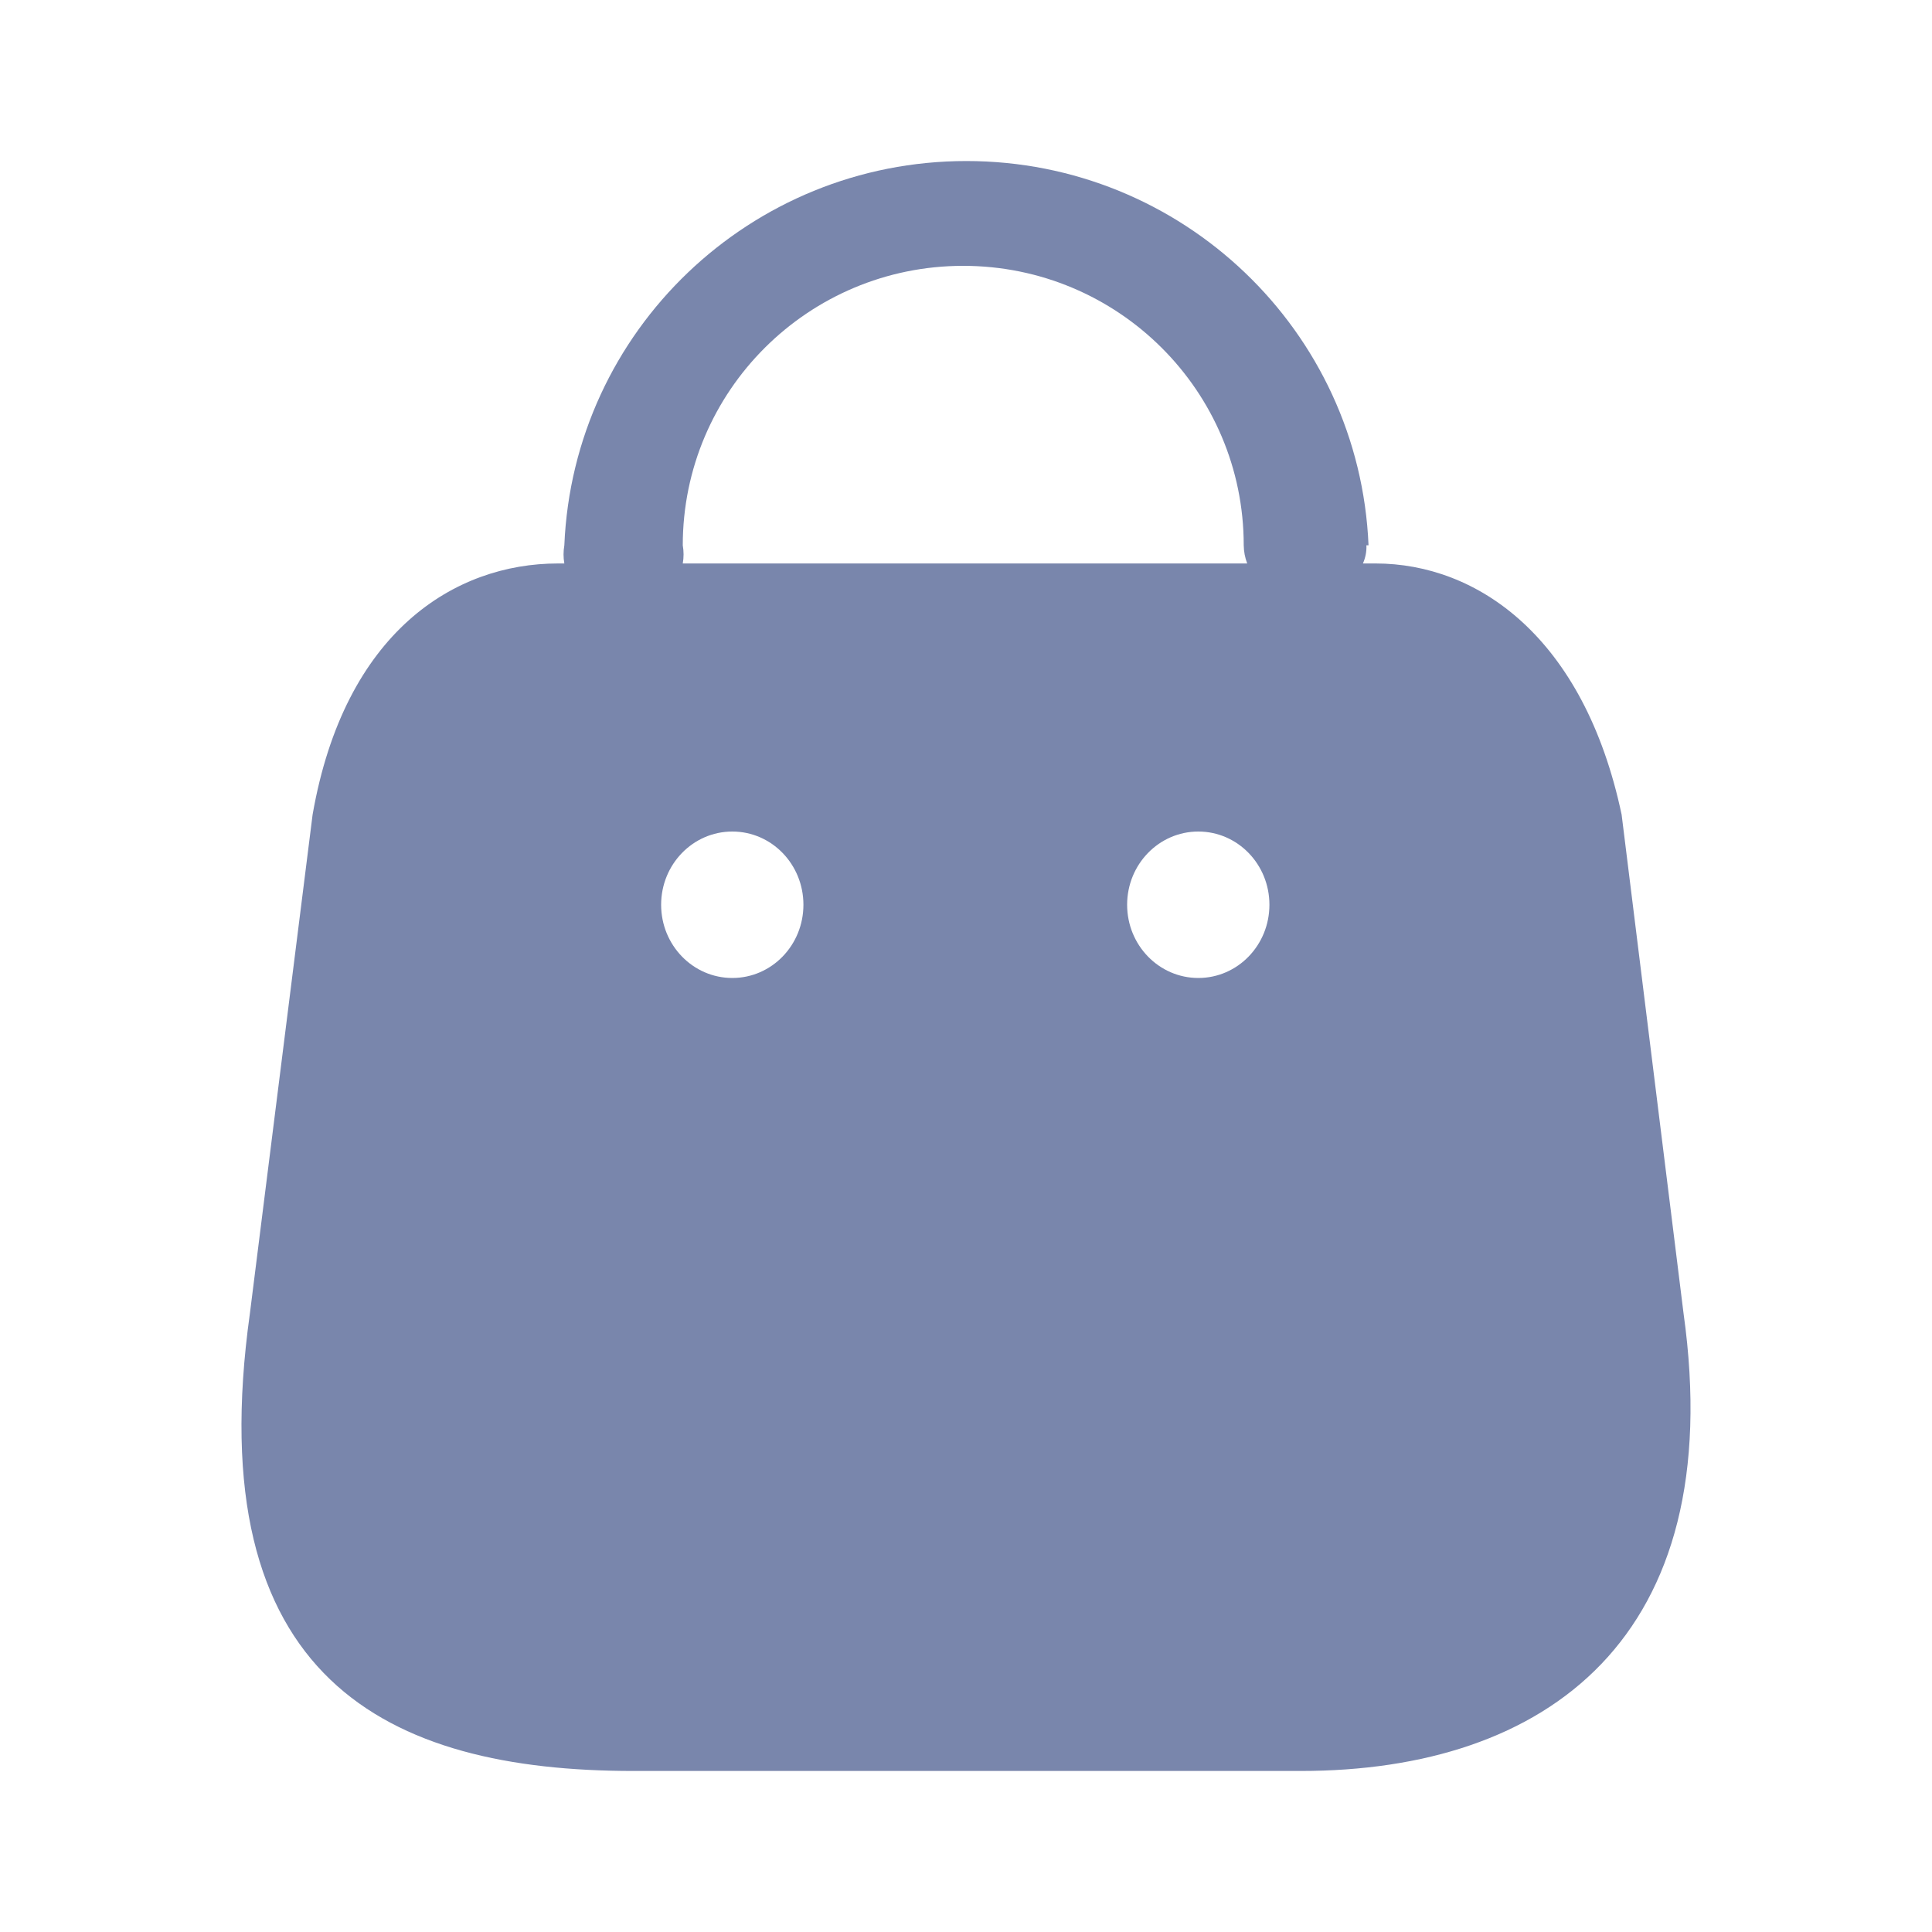
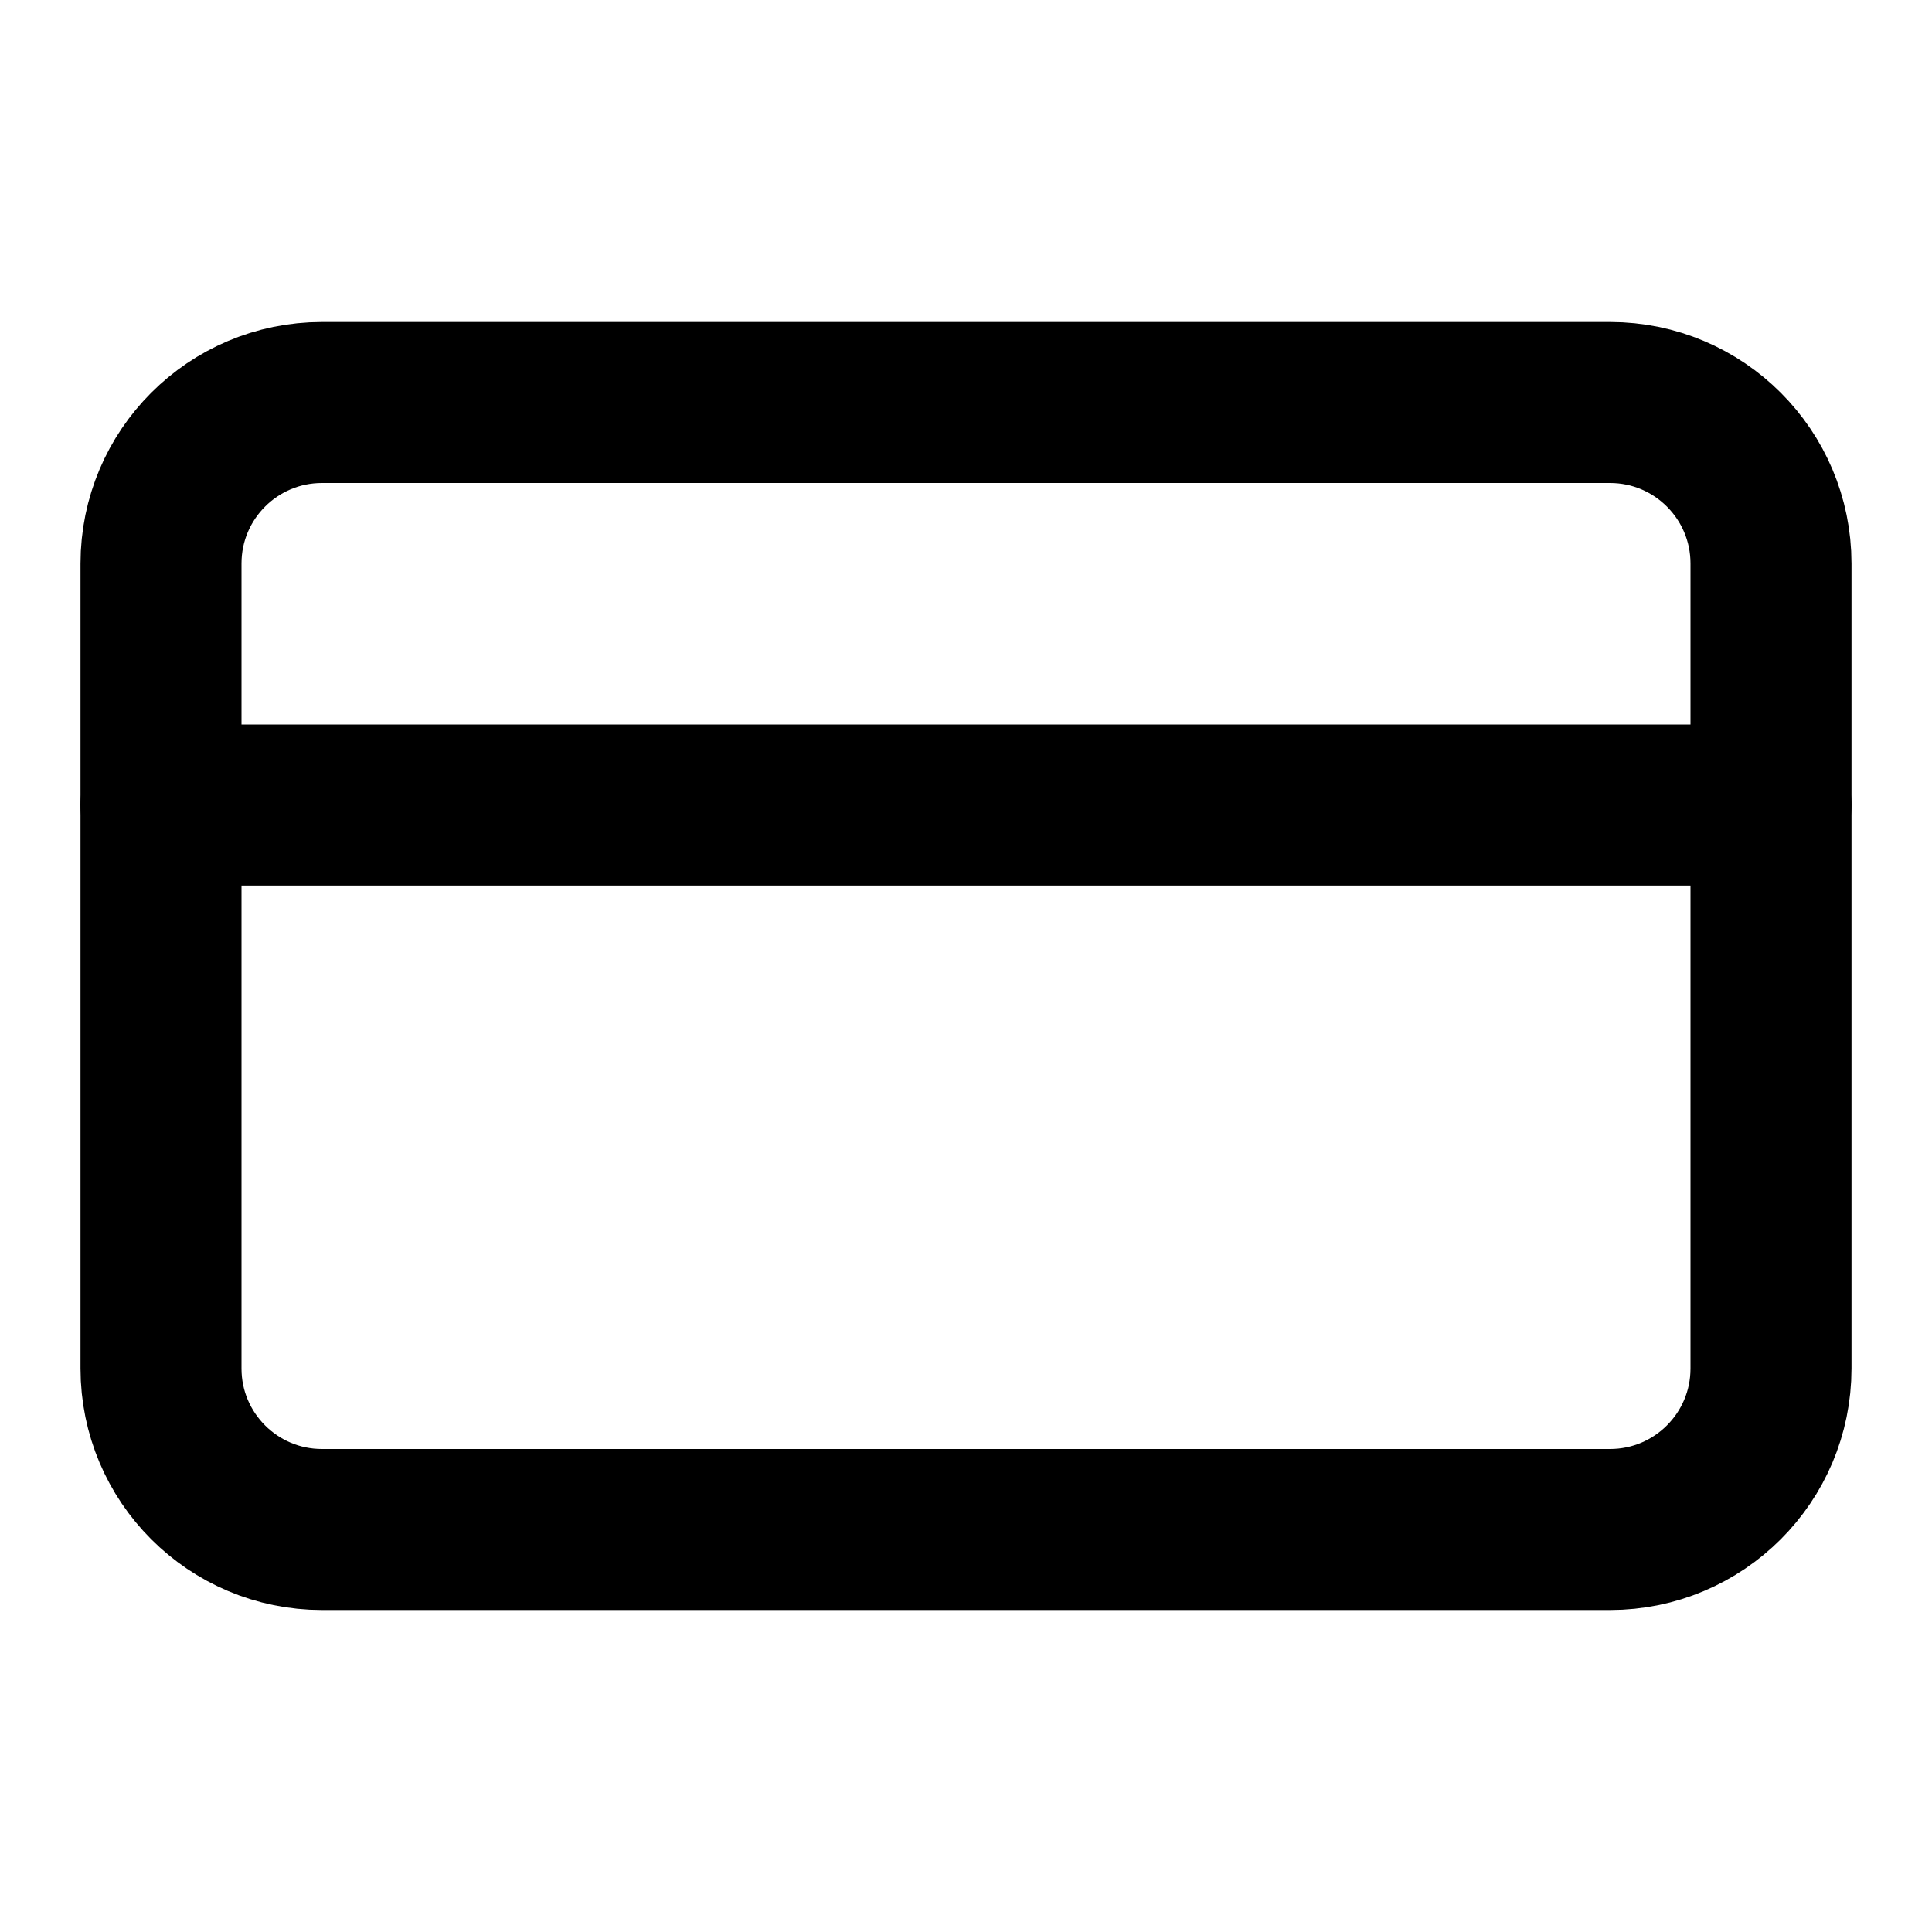
- <svg xmlns="http://www.w3.org/2000/svg" width="20" height="20" viewBox="0 0 20 20" fill="none">
-   <path fill-rule="evenodd" clip-rule="evenodd" d="M14.109 5.833C14.135 5.774 14.148 5.71 14.145 5.645H14.167C14.073 3.422 12.237 1.667 10.004 1.667C7.771 1.667 5.935 3.422 5.842 5.645C5.831 5.708 5.831 5.771 5.842 5.833H5.776C4.709 5.833 3.567 6.538 3.236 8.433L2.587 13.596C2.057 17.386 4.009 18.333 6.557 18.333H13.465C16.006 18.333 17.899 16.961 17.428 13.596L16.787 8.433C16.397 6.591 15.292 5.833 14.239 5.833H14.109ZM12.911 5.833C12.888 5.773 12.876 5.71 12.875 5.645C12.875 4.047 11.575 2.752 9.971 2.752C8.368 2.752 7.068 4.047 7.068 5.645C7.079 5.708 7.079 5.771 7.068 5.833H12.911ZM7.581 10.124C7.174 10.124 6.844 9.785 6.844 9.366C6.844 8.947 7.174 8.608 7.581 8.608C7.988 8.608 8.317 8.947 8.317 9.366C8.317 9.785 7.988 10.124 7.581 10.124ZM11.668 9.366C11.668 9.785 11.998 10.124 12.405 10.124C12.812 10.124 13.141 9.785 13.141 9.366C13.141 8.947 12.812 8.608 12.405 8.608C11.998 8.608 11.668 8.947 11.668 9.366Z" fill="#7986AC" />
+ <svg xmlns="http://www.w3.org/2000/svg" width="24" height="24" viewBox="0 0 24 24" fill="none" stroke="currentColor" stroke-width="2" stroke-linecap="round" stroke-linejoin="round" class="lucide lucide-credit-card">
+   <rect width="20" height="14" x="2" y="5" rx="2" />
+   <line x1="2" x2="22" y1="10" y2="10" />
</svg>
